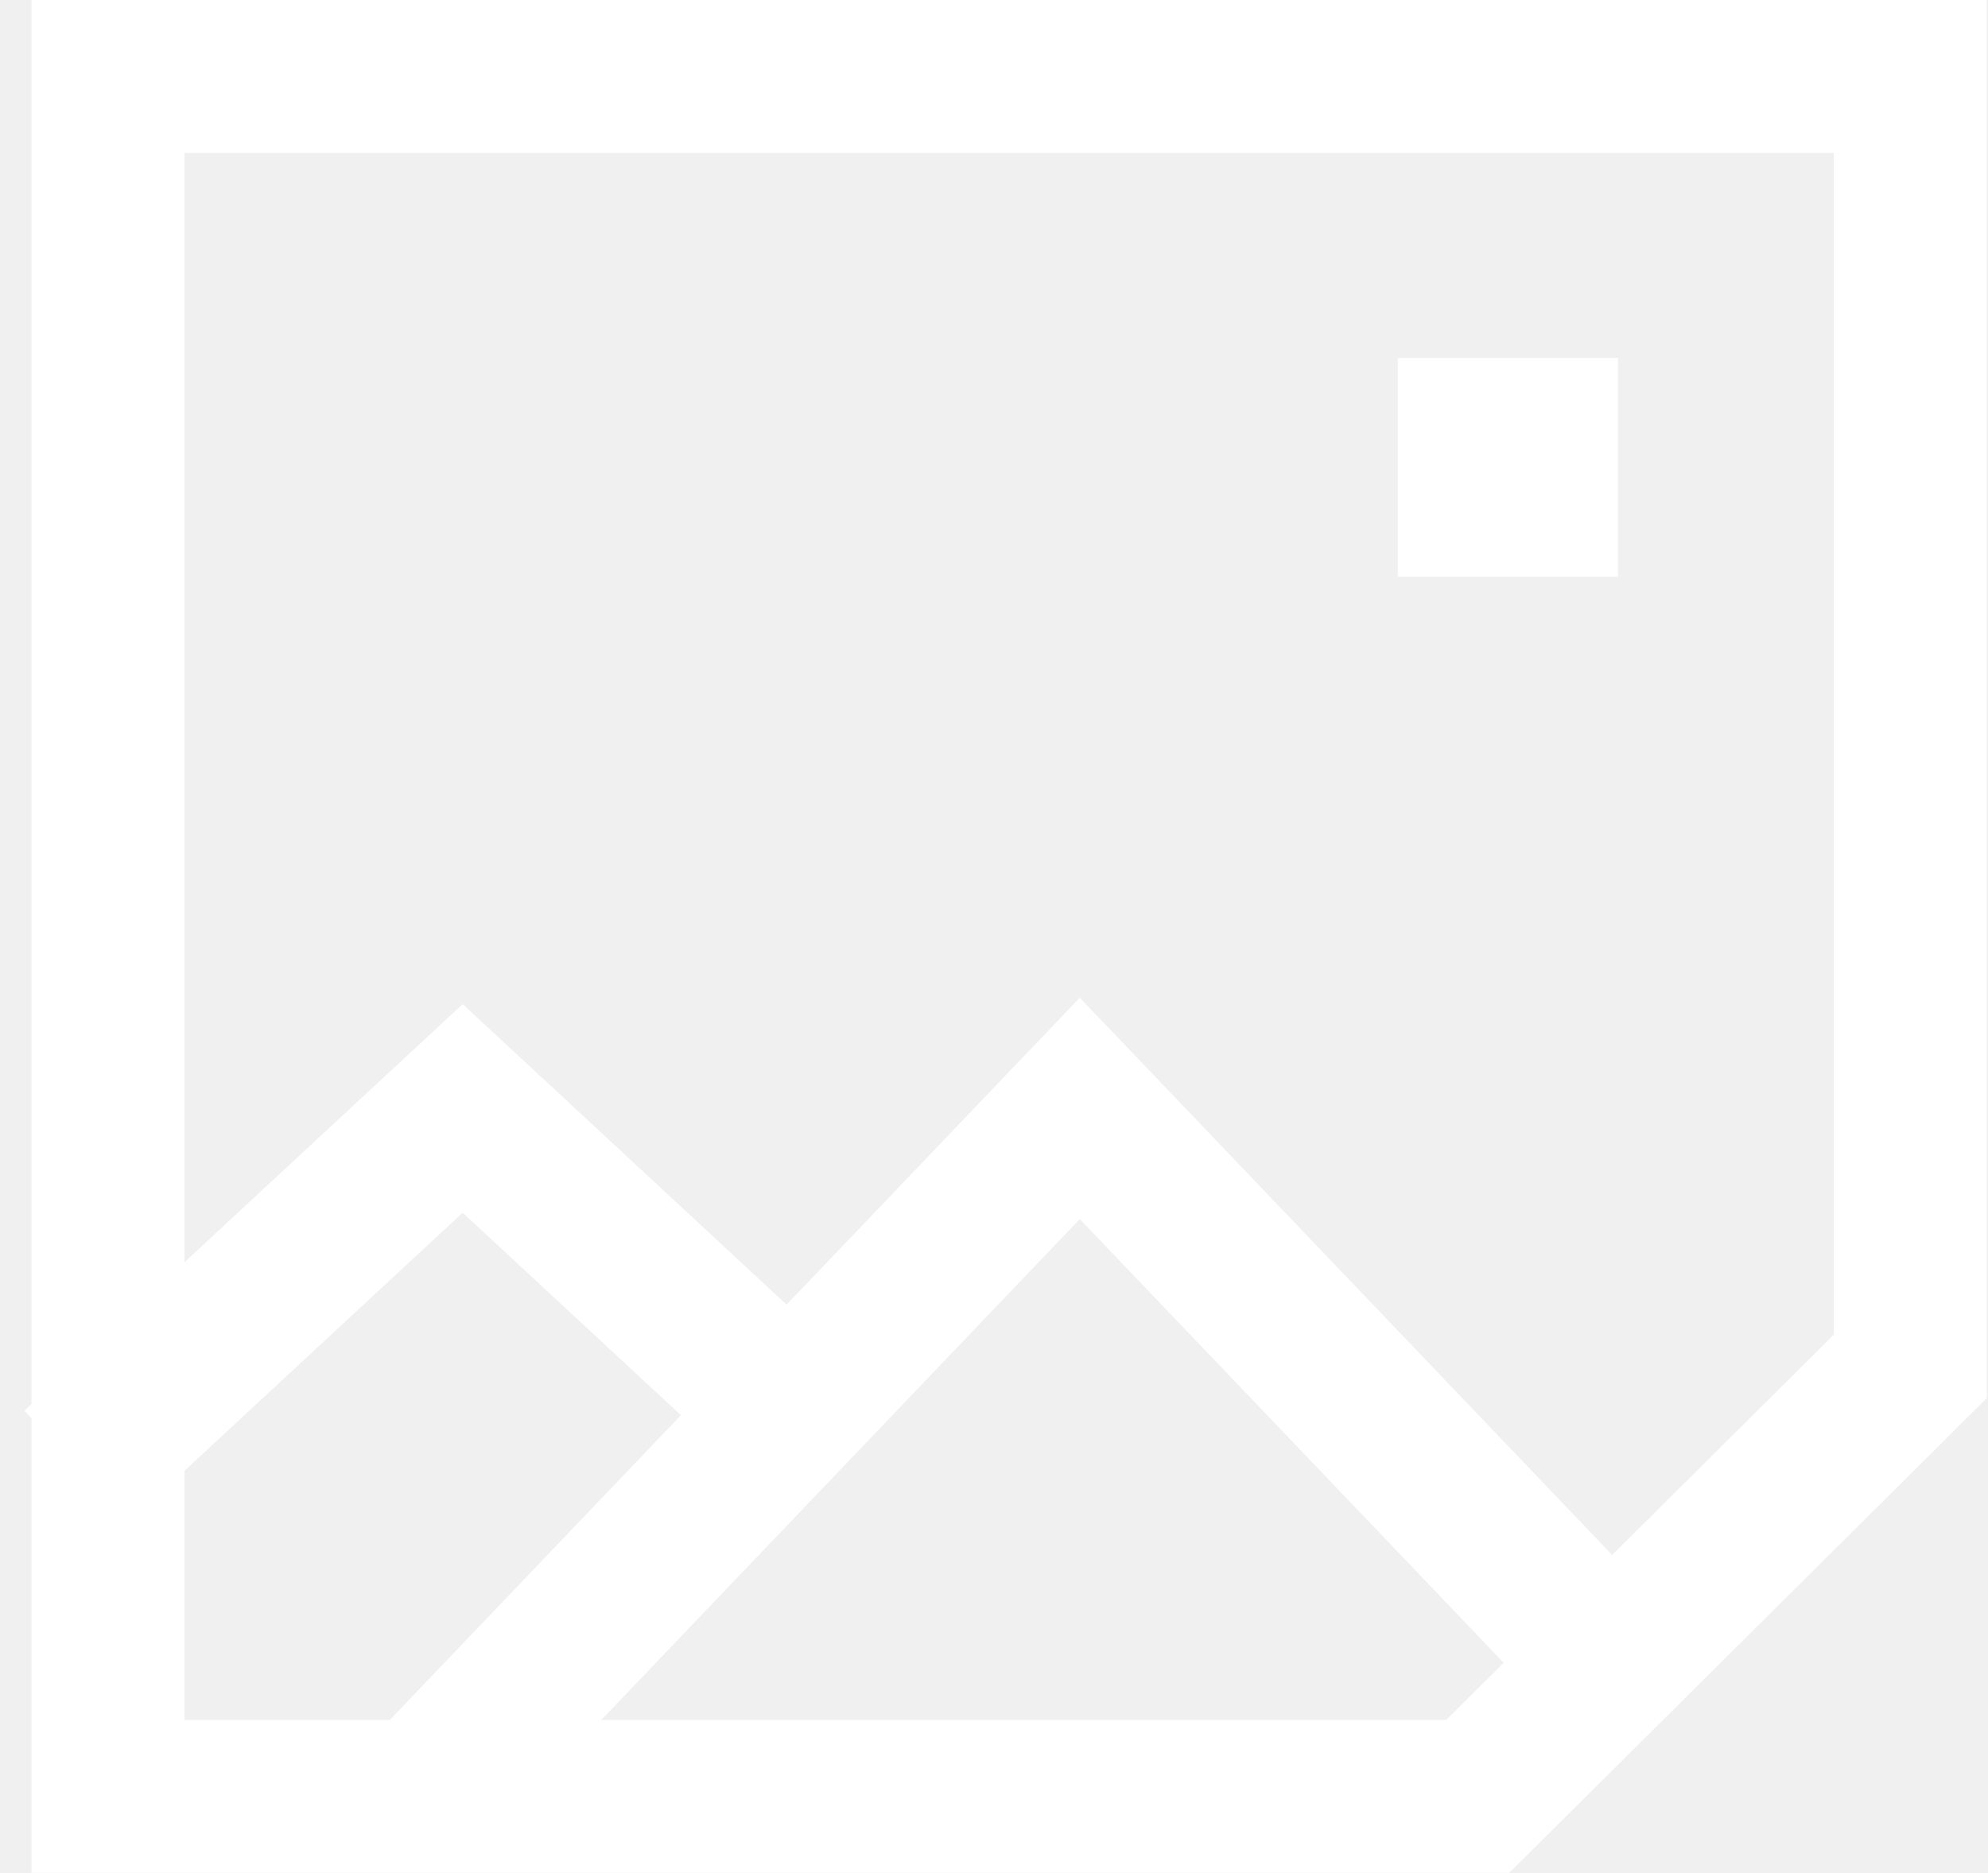
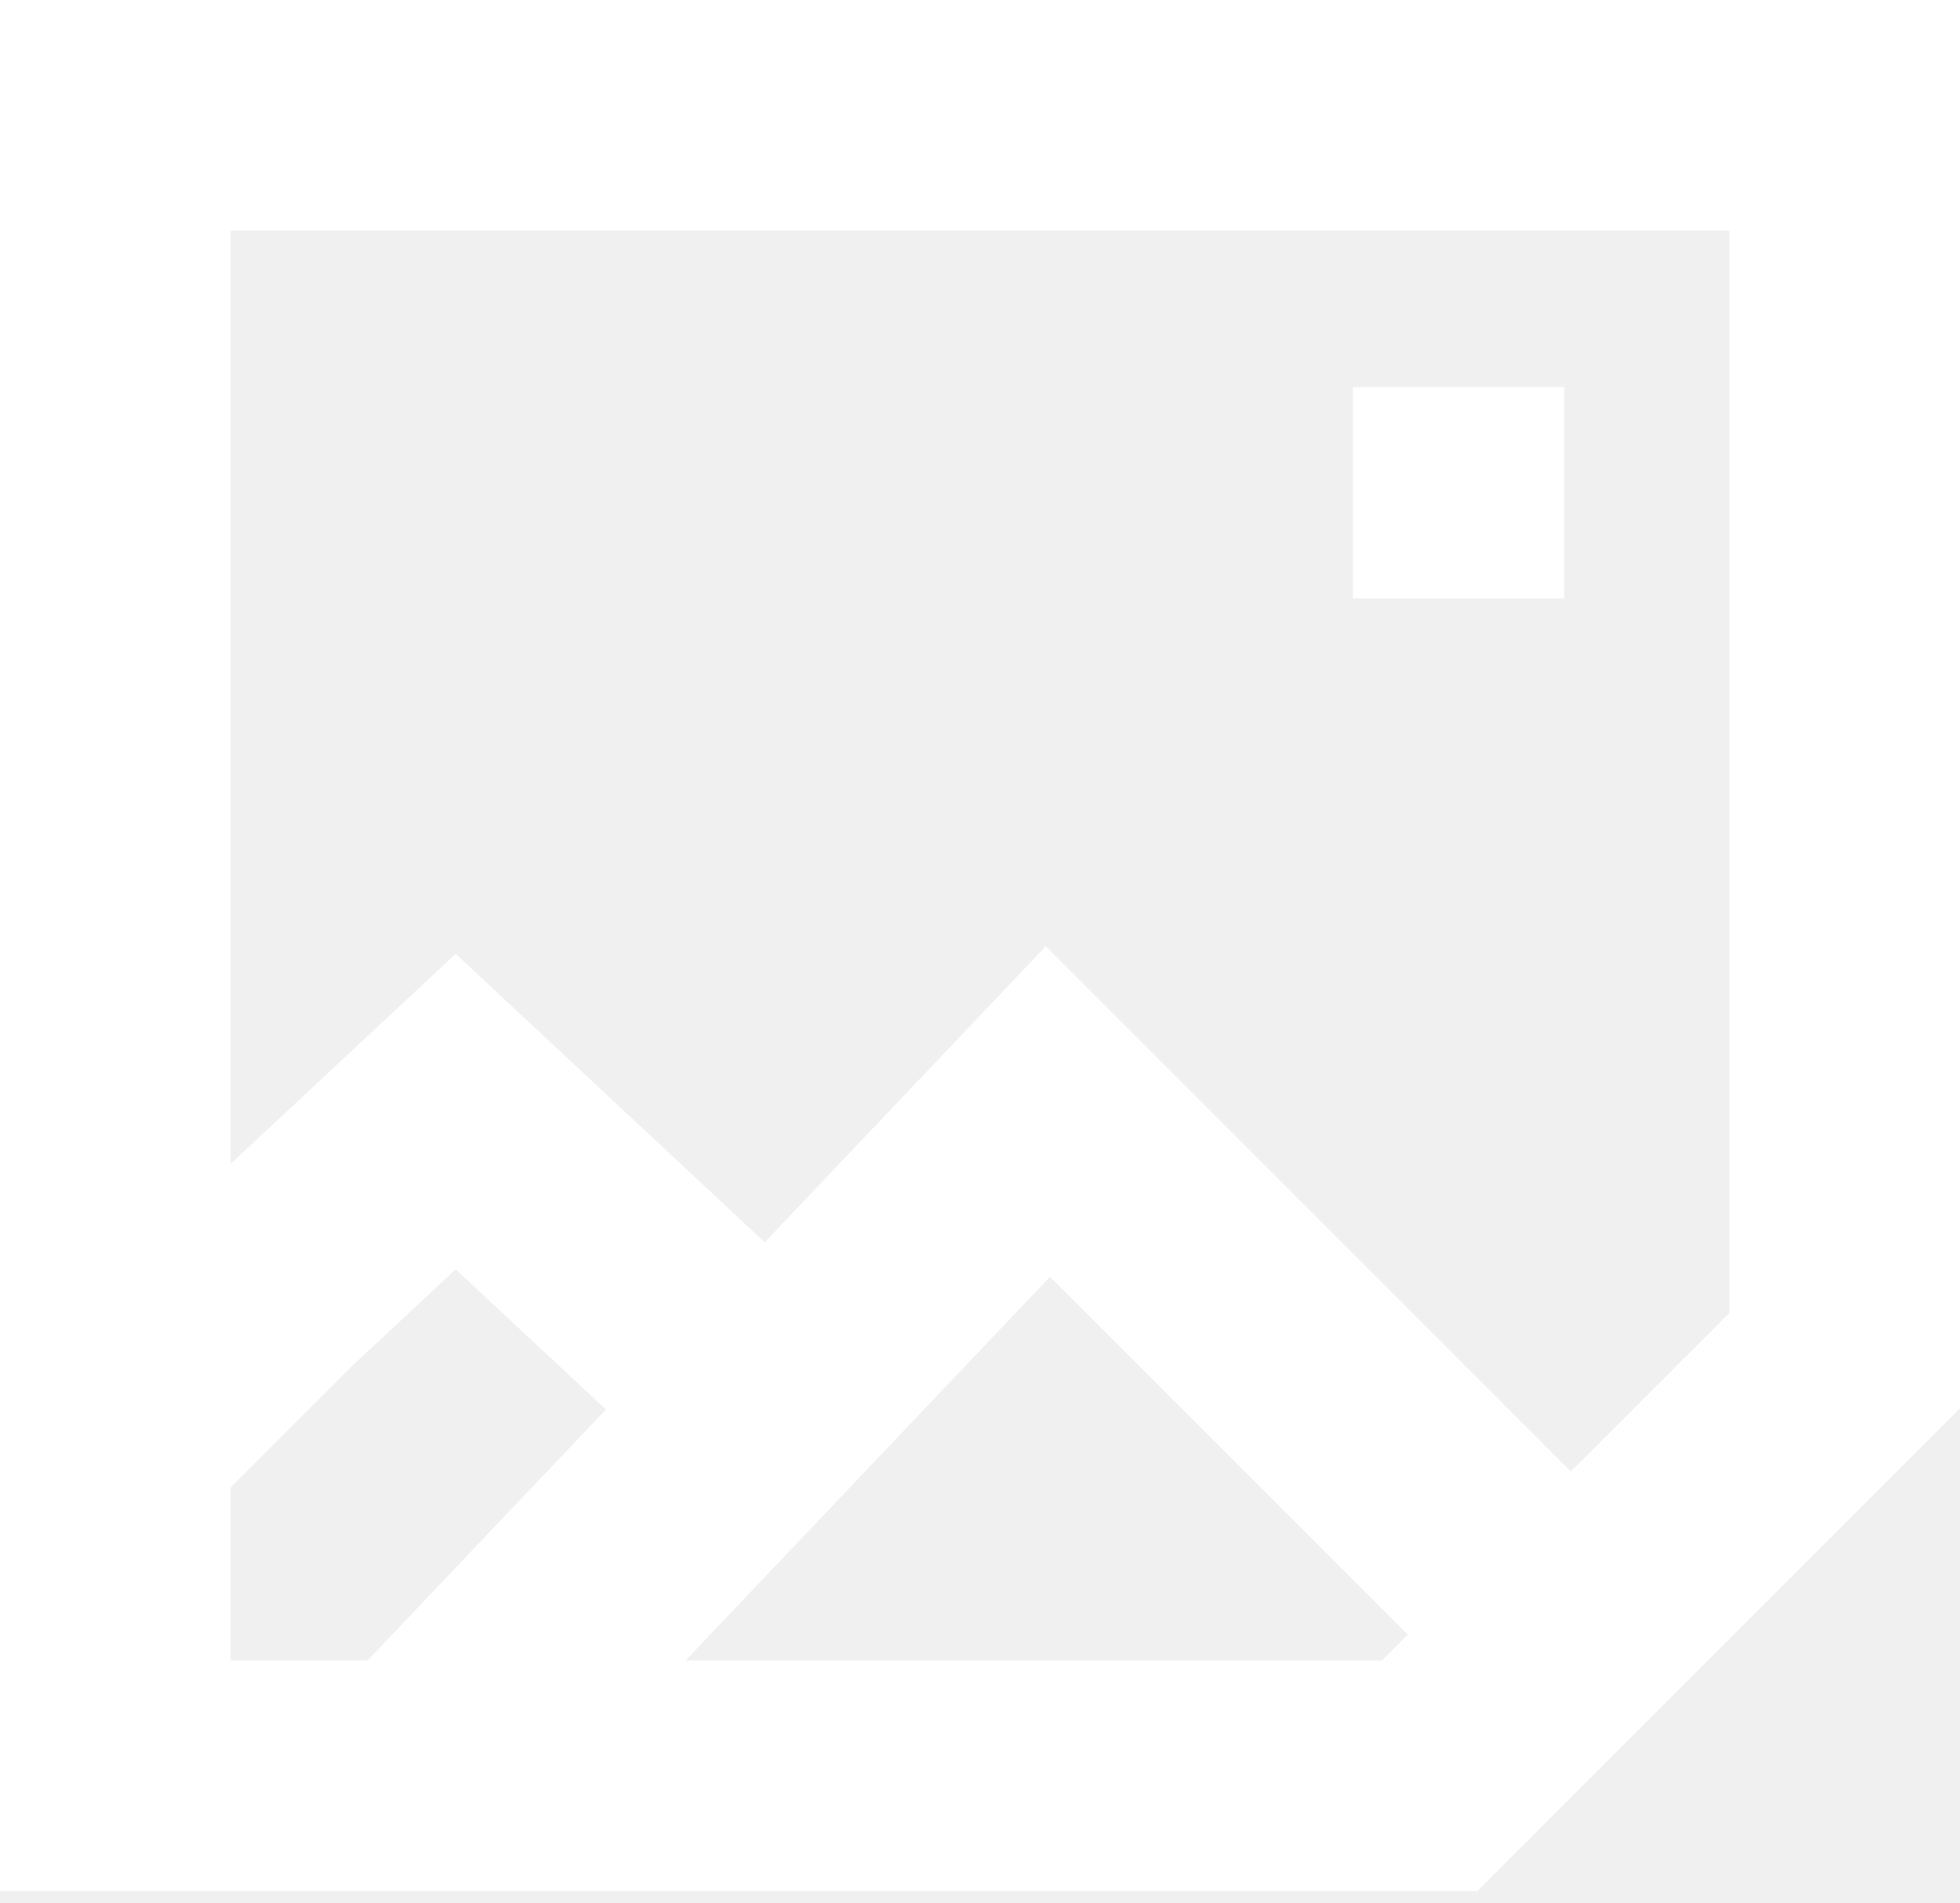
- <svg xmlns="http://www.w3.org/2000/svg" width="52" height="49" viewBox="0 0 52 49" fill="none">
-   <path d="M2.824 2H49.968V35.75L38.653 47H2.824V2Z" stroke="white" stroke-width="4" />
-   <path d="M11.052 47L28.244 29L43.144 44.6" stroke="white" stroke-width="4" />
-   <path d="M2 38.375L7.051 33.687L12.102 29L20.857 37.125" stroke="white" stroke-width="4" />
-   <rect x="36.562" y="9.366" width="5.76" height="5.727" fill="white" />
+ <svg xmlns="http://www.w3.org/2000/svg" width="68" height="66" viewBox="0 0 68 66" fill="none">
+   <path fill-rule="evenodd" clip-rule="evenodd" d="M0 0H68V48.857L51.257 65.6H0V0ZM8 8V57.6H47.943L60 45.543V8H8Z" fill="white" />
+   <path fill-rule="evenodd" clip-rule="evenodd" d="M36.28 32.828L56.708 53.257L51.052 58.914L36.428 44.29L17.374 64.353L11.573 58.844L36.28 32.828Z" fill="white" />
+   <path fill-rule="evenodd" clip-rule="evenodd" d="M15.809 33.088L29.682 46.035L24.223 51.884L15.809 44.031L12.161 47.437L7.091 52.506L1.434 46.849L6.601 41.682L15.809 33.088Z" fill="white" />
+   <path d="M46.938 13.428H54.269V20.759H46.938V13.428Z" fill="white" />
</svg>
